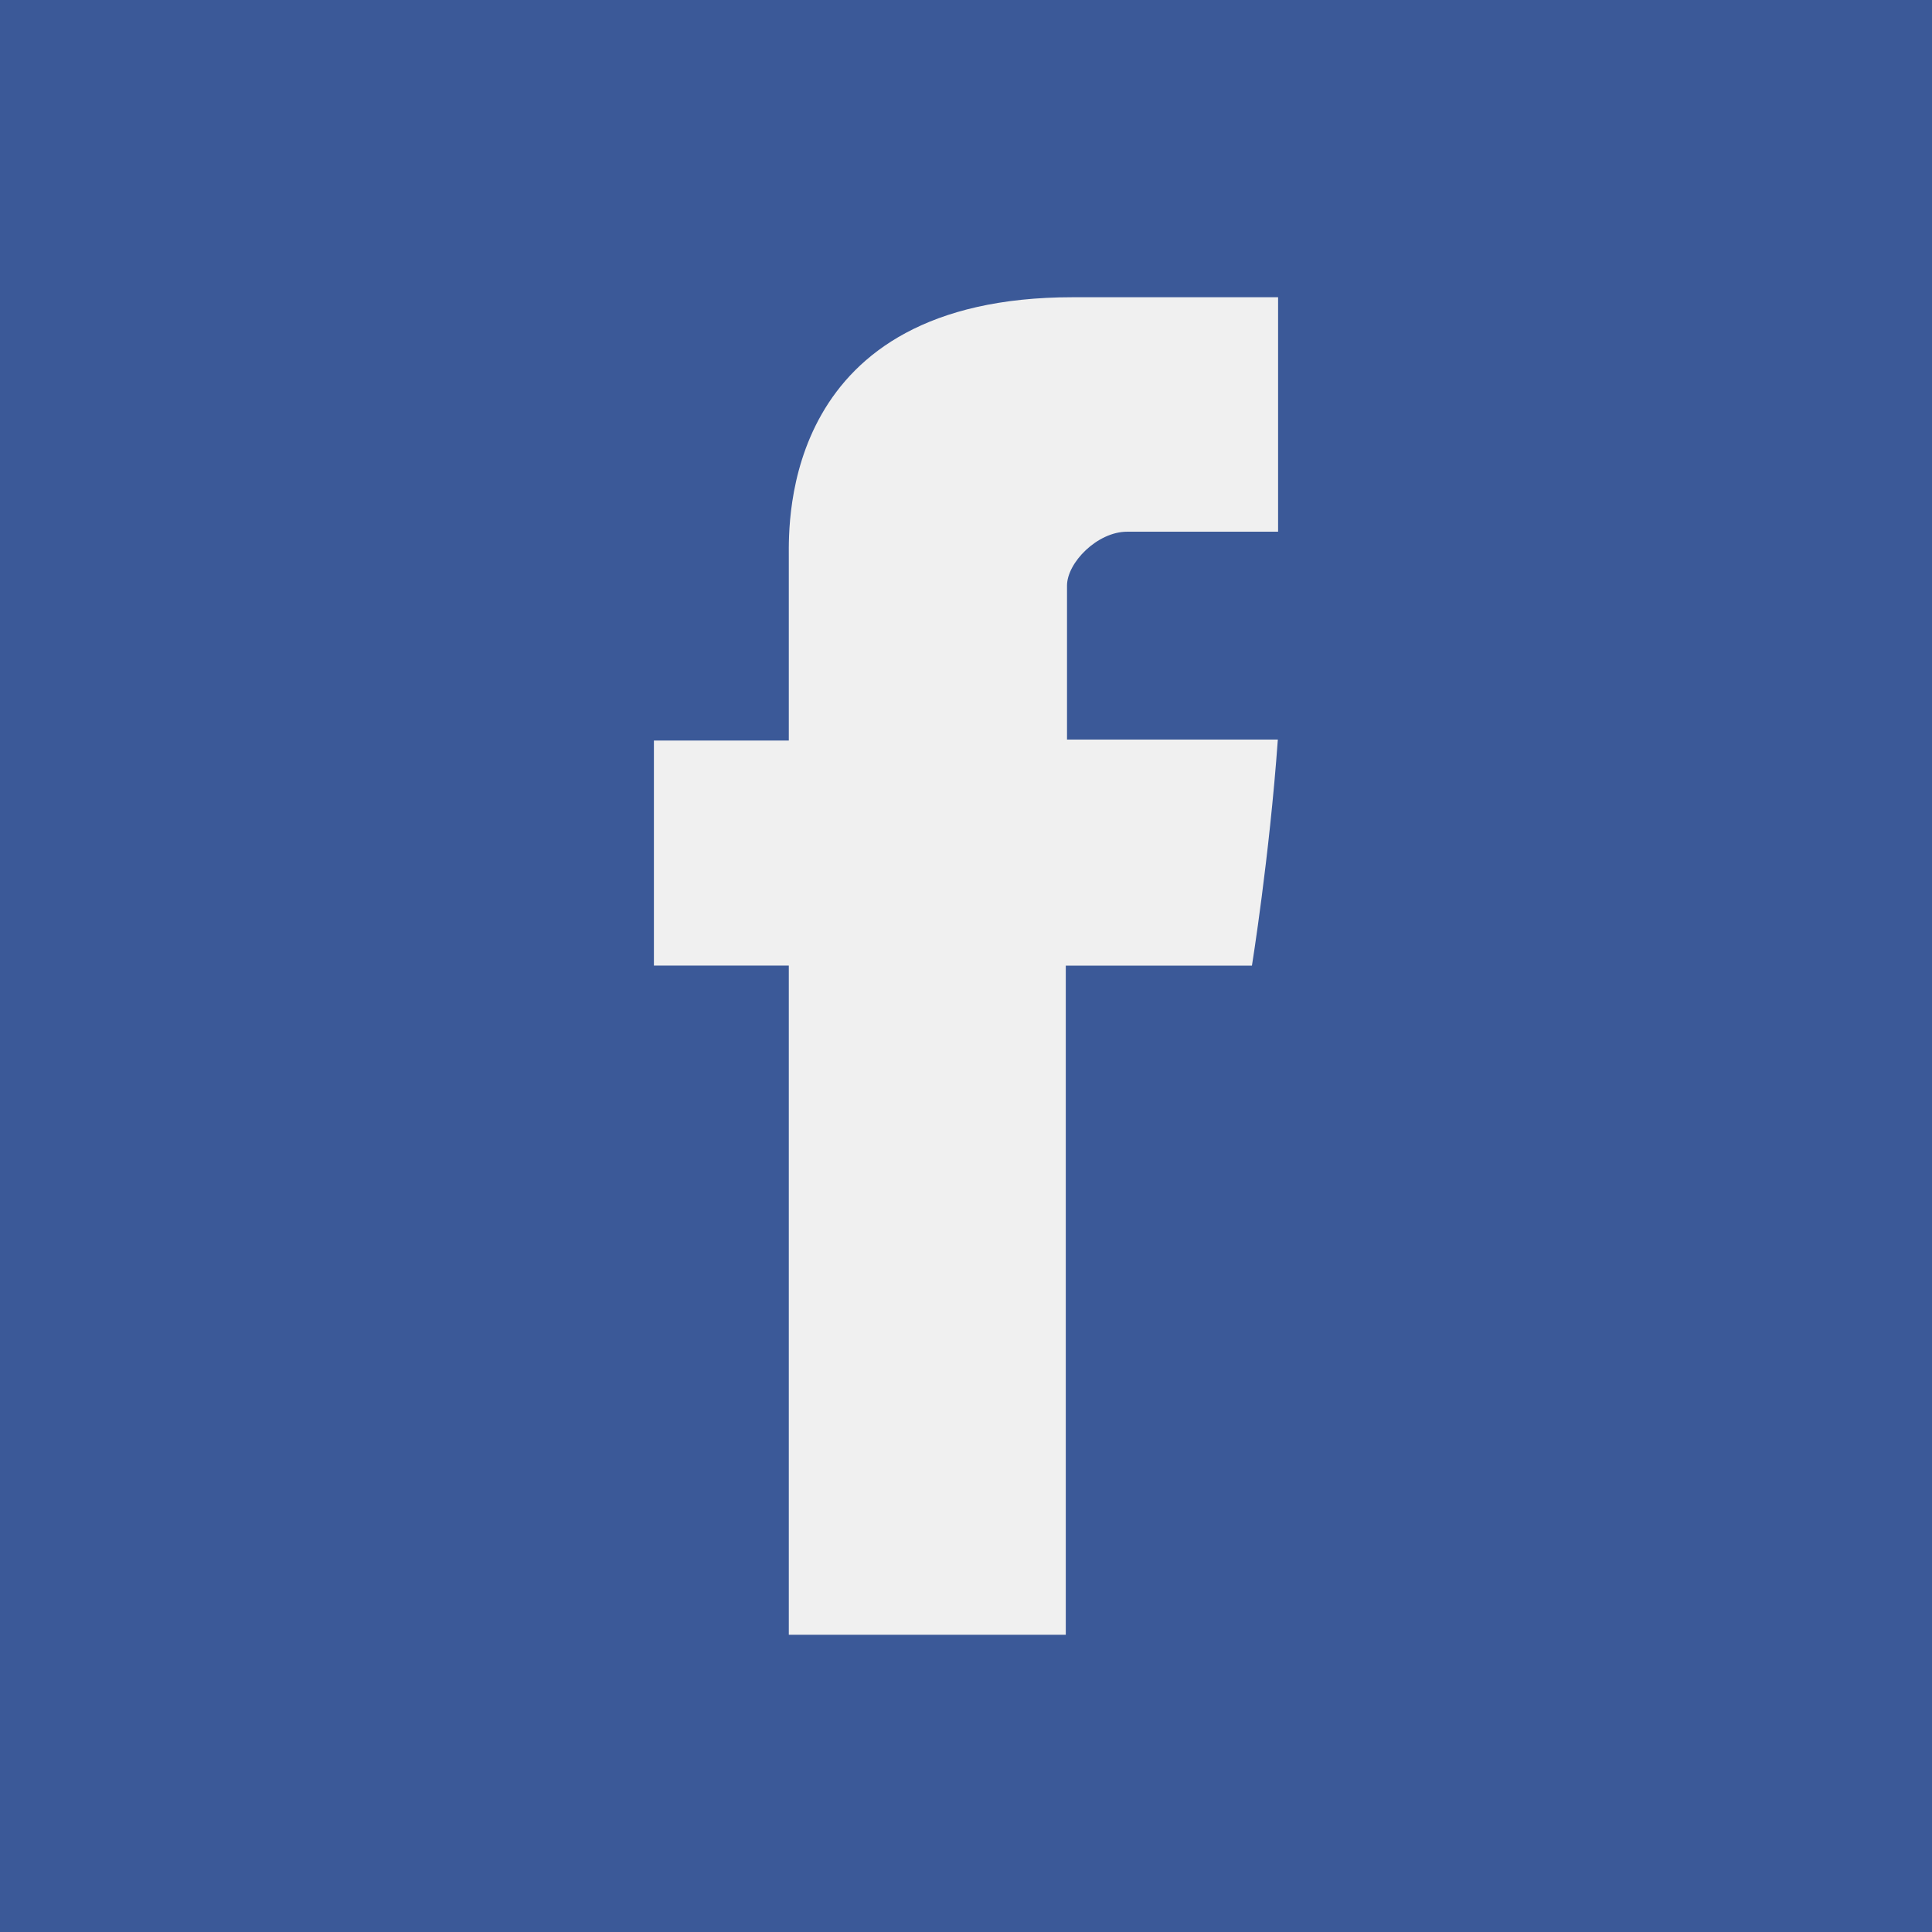
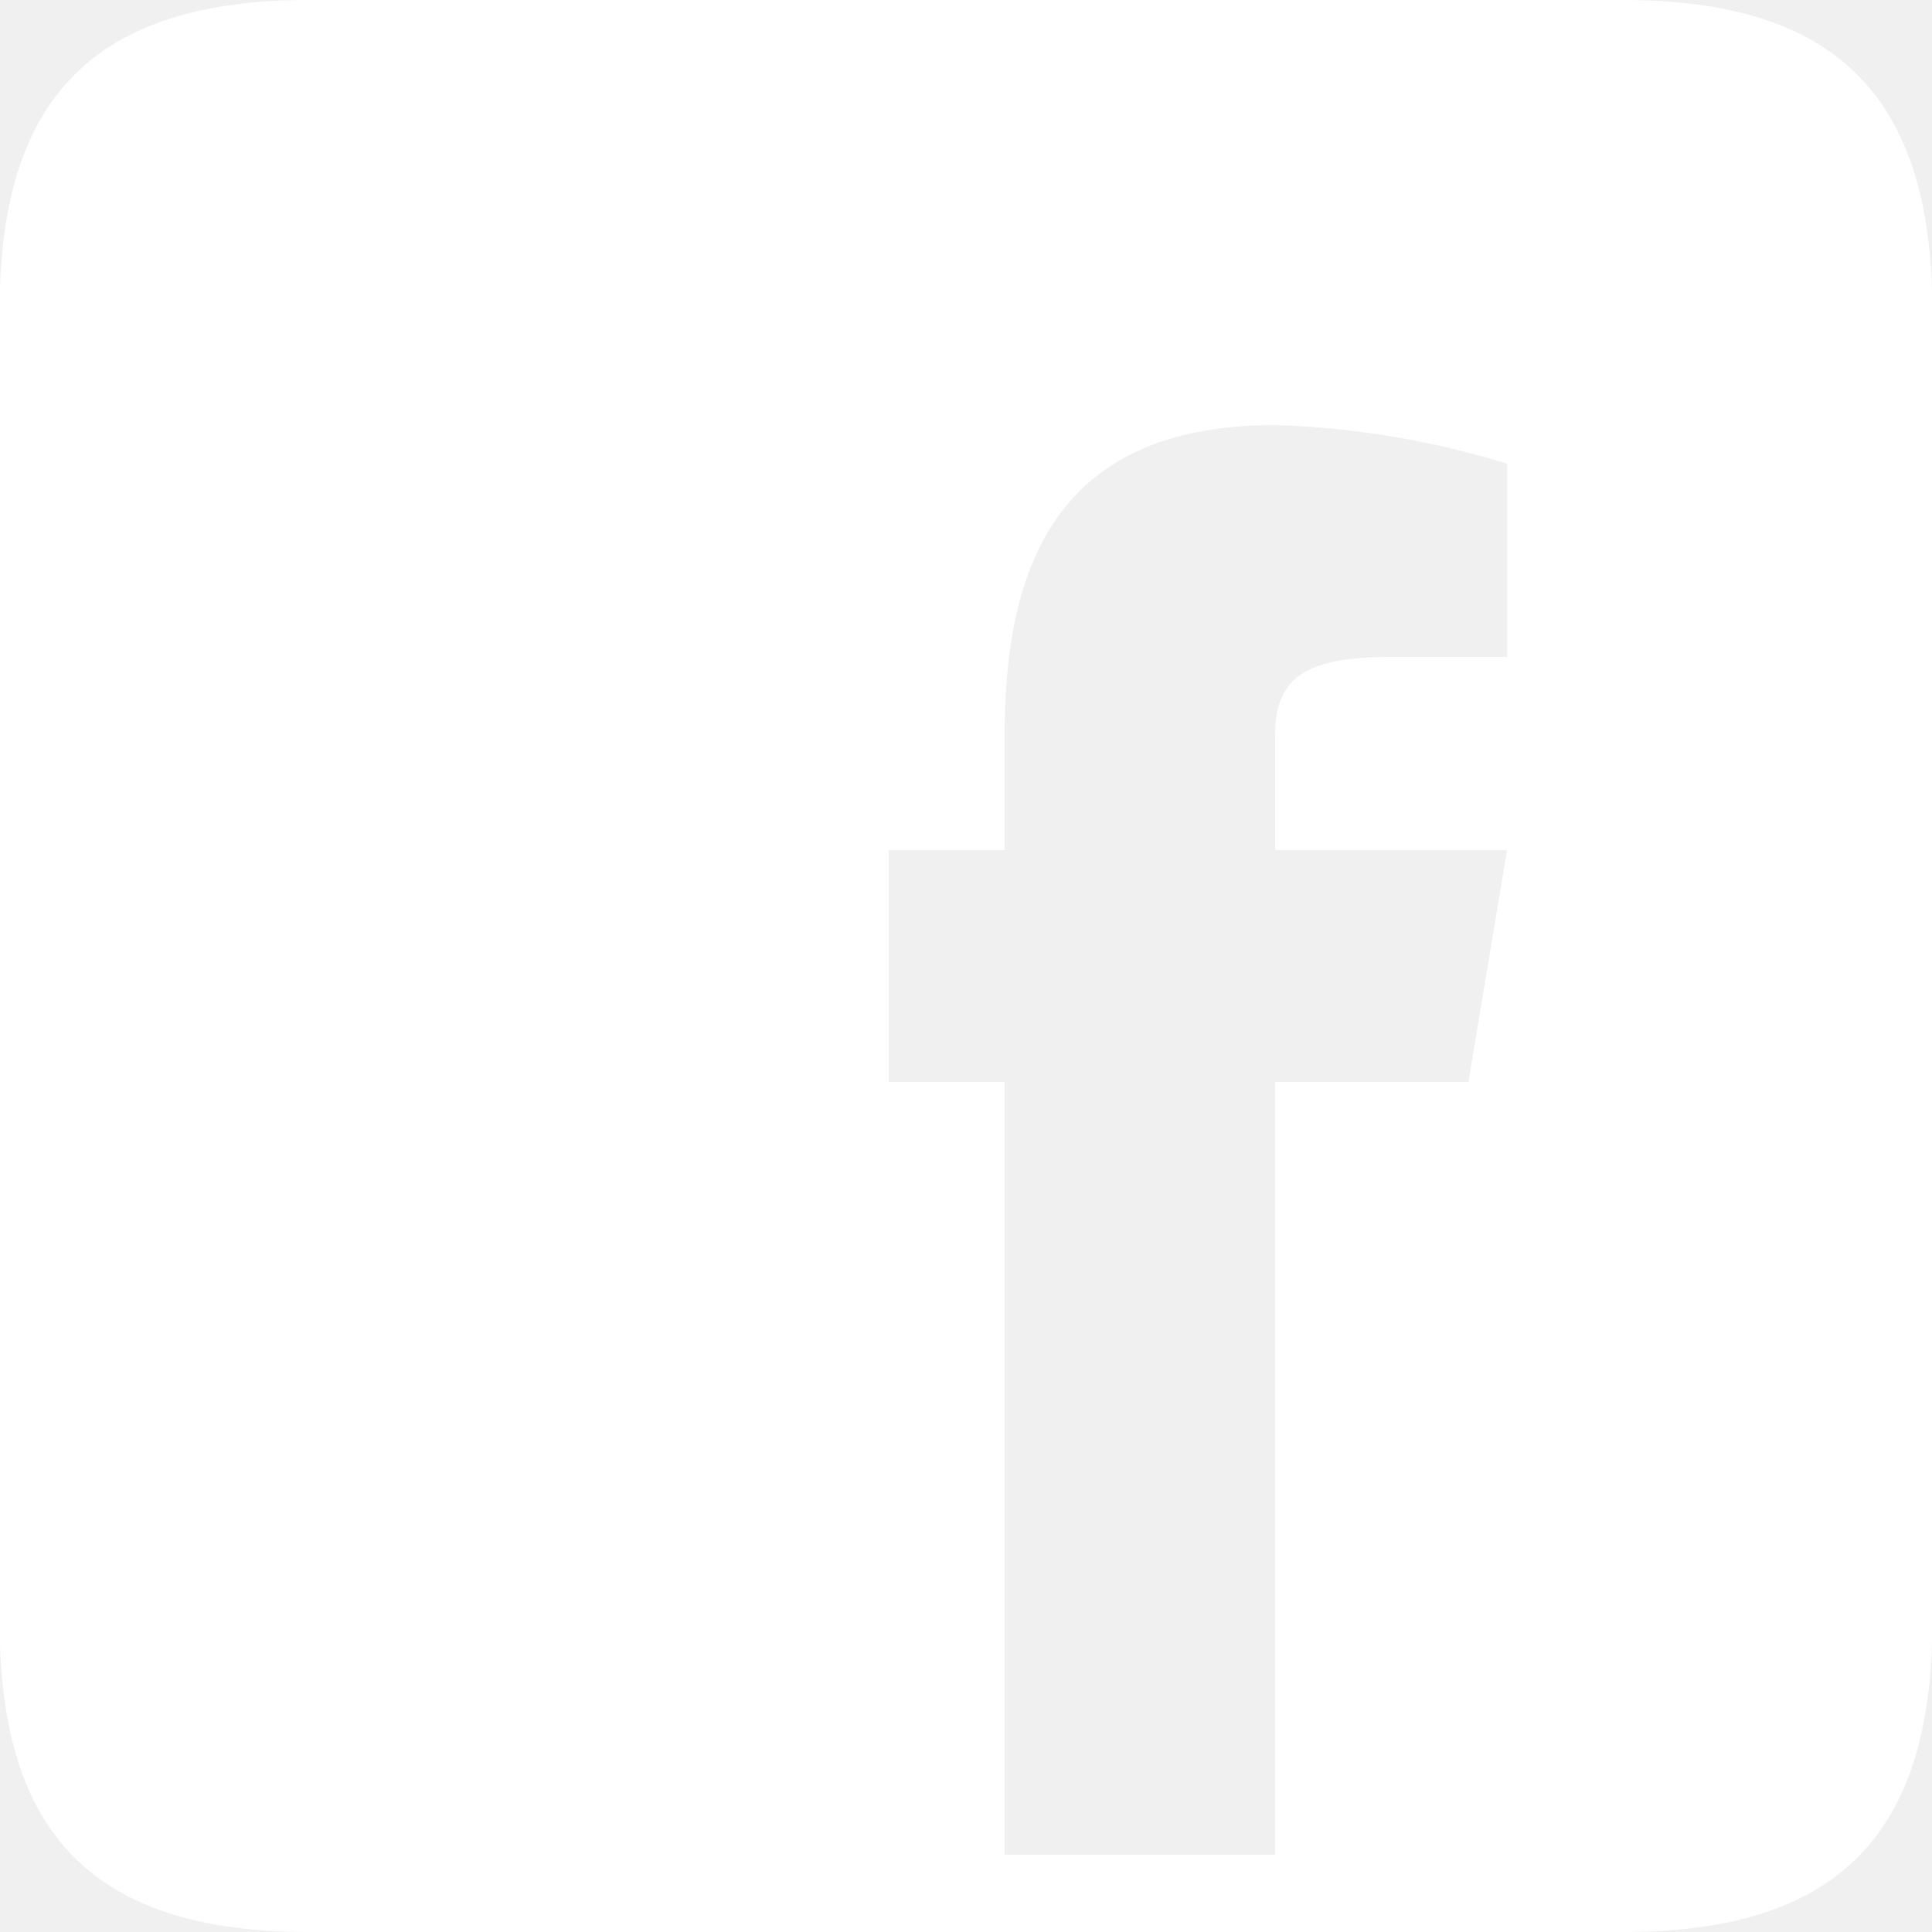
- <svg xmlns="http://www.w3.org/2000/svg" viewBox="0 0 455 455">
+ <svg xmlns="http://www.w3.org/2000/svg" width="22" height="22" viewBox="0 0 22 22">
  <defs>
-     <style>.cls-1{fill:#3b5998;}</style>
+     <style>
+       .cls-1 {
+         fill: #fff;
+         fill-rule: evenodd;
+       }
+     </style>
  </defs>
-   <g id="Layer_2" data-name="Layer 2">
-     <g id="Layer_1-2" data-name="Layer 1">
-       <path class="cls-1" d="M0,0V455H455V0ZM301,125.22H265.44c-7,0-14.15,7.28-14.15,12.7v36.26h49.65c-2,27.81-6.1,53.24-6.1,53.24H251V385H185.77V227.4H154v-53h31.77V131c0-7.93-1.61-61,66.87-61H301v55.22Z" />
-     </g>
-   </g>
+   <path id="icon-facebook" class="cls-1" d="M688.481,1086H673.517c-2.427,0-3.521,1.1-3.521,3.52v14.96c0,2.43,1.094,3.52,3.521,3.52h14.964c2.427,0,3.522-1.09,3.522-3.52v-14.96C692,1087.1,690.908,1086,688.481,1086Zm-1.32,7.48h-1.32c-0.945,0-1.321.22-1.321,0.88v1.32h2.641l-0.44,2.64h-2.2v8.8h-3.081v-8.8h-1.32v-2.64h1.32v-1.32c0-2.06.7-3.52,3.081-3.52a10.019,10.019,0,0,1,2.641.44v2.2Z" transform="translate(-670 -1086)" />
</svg>
